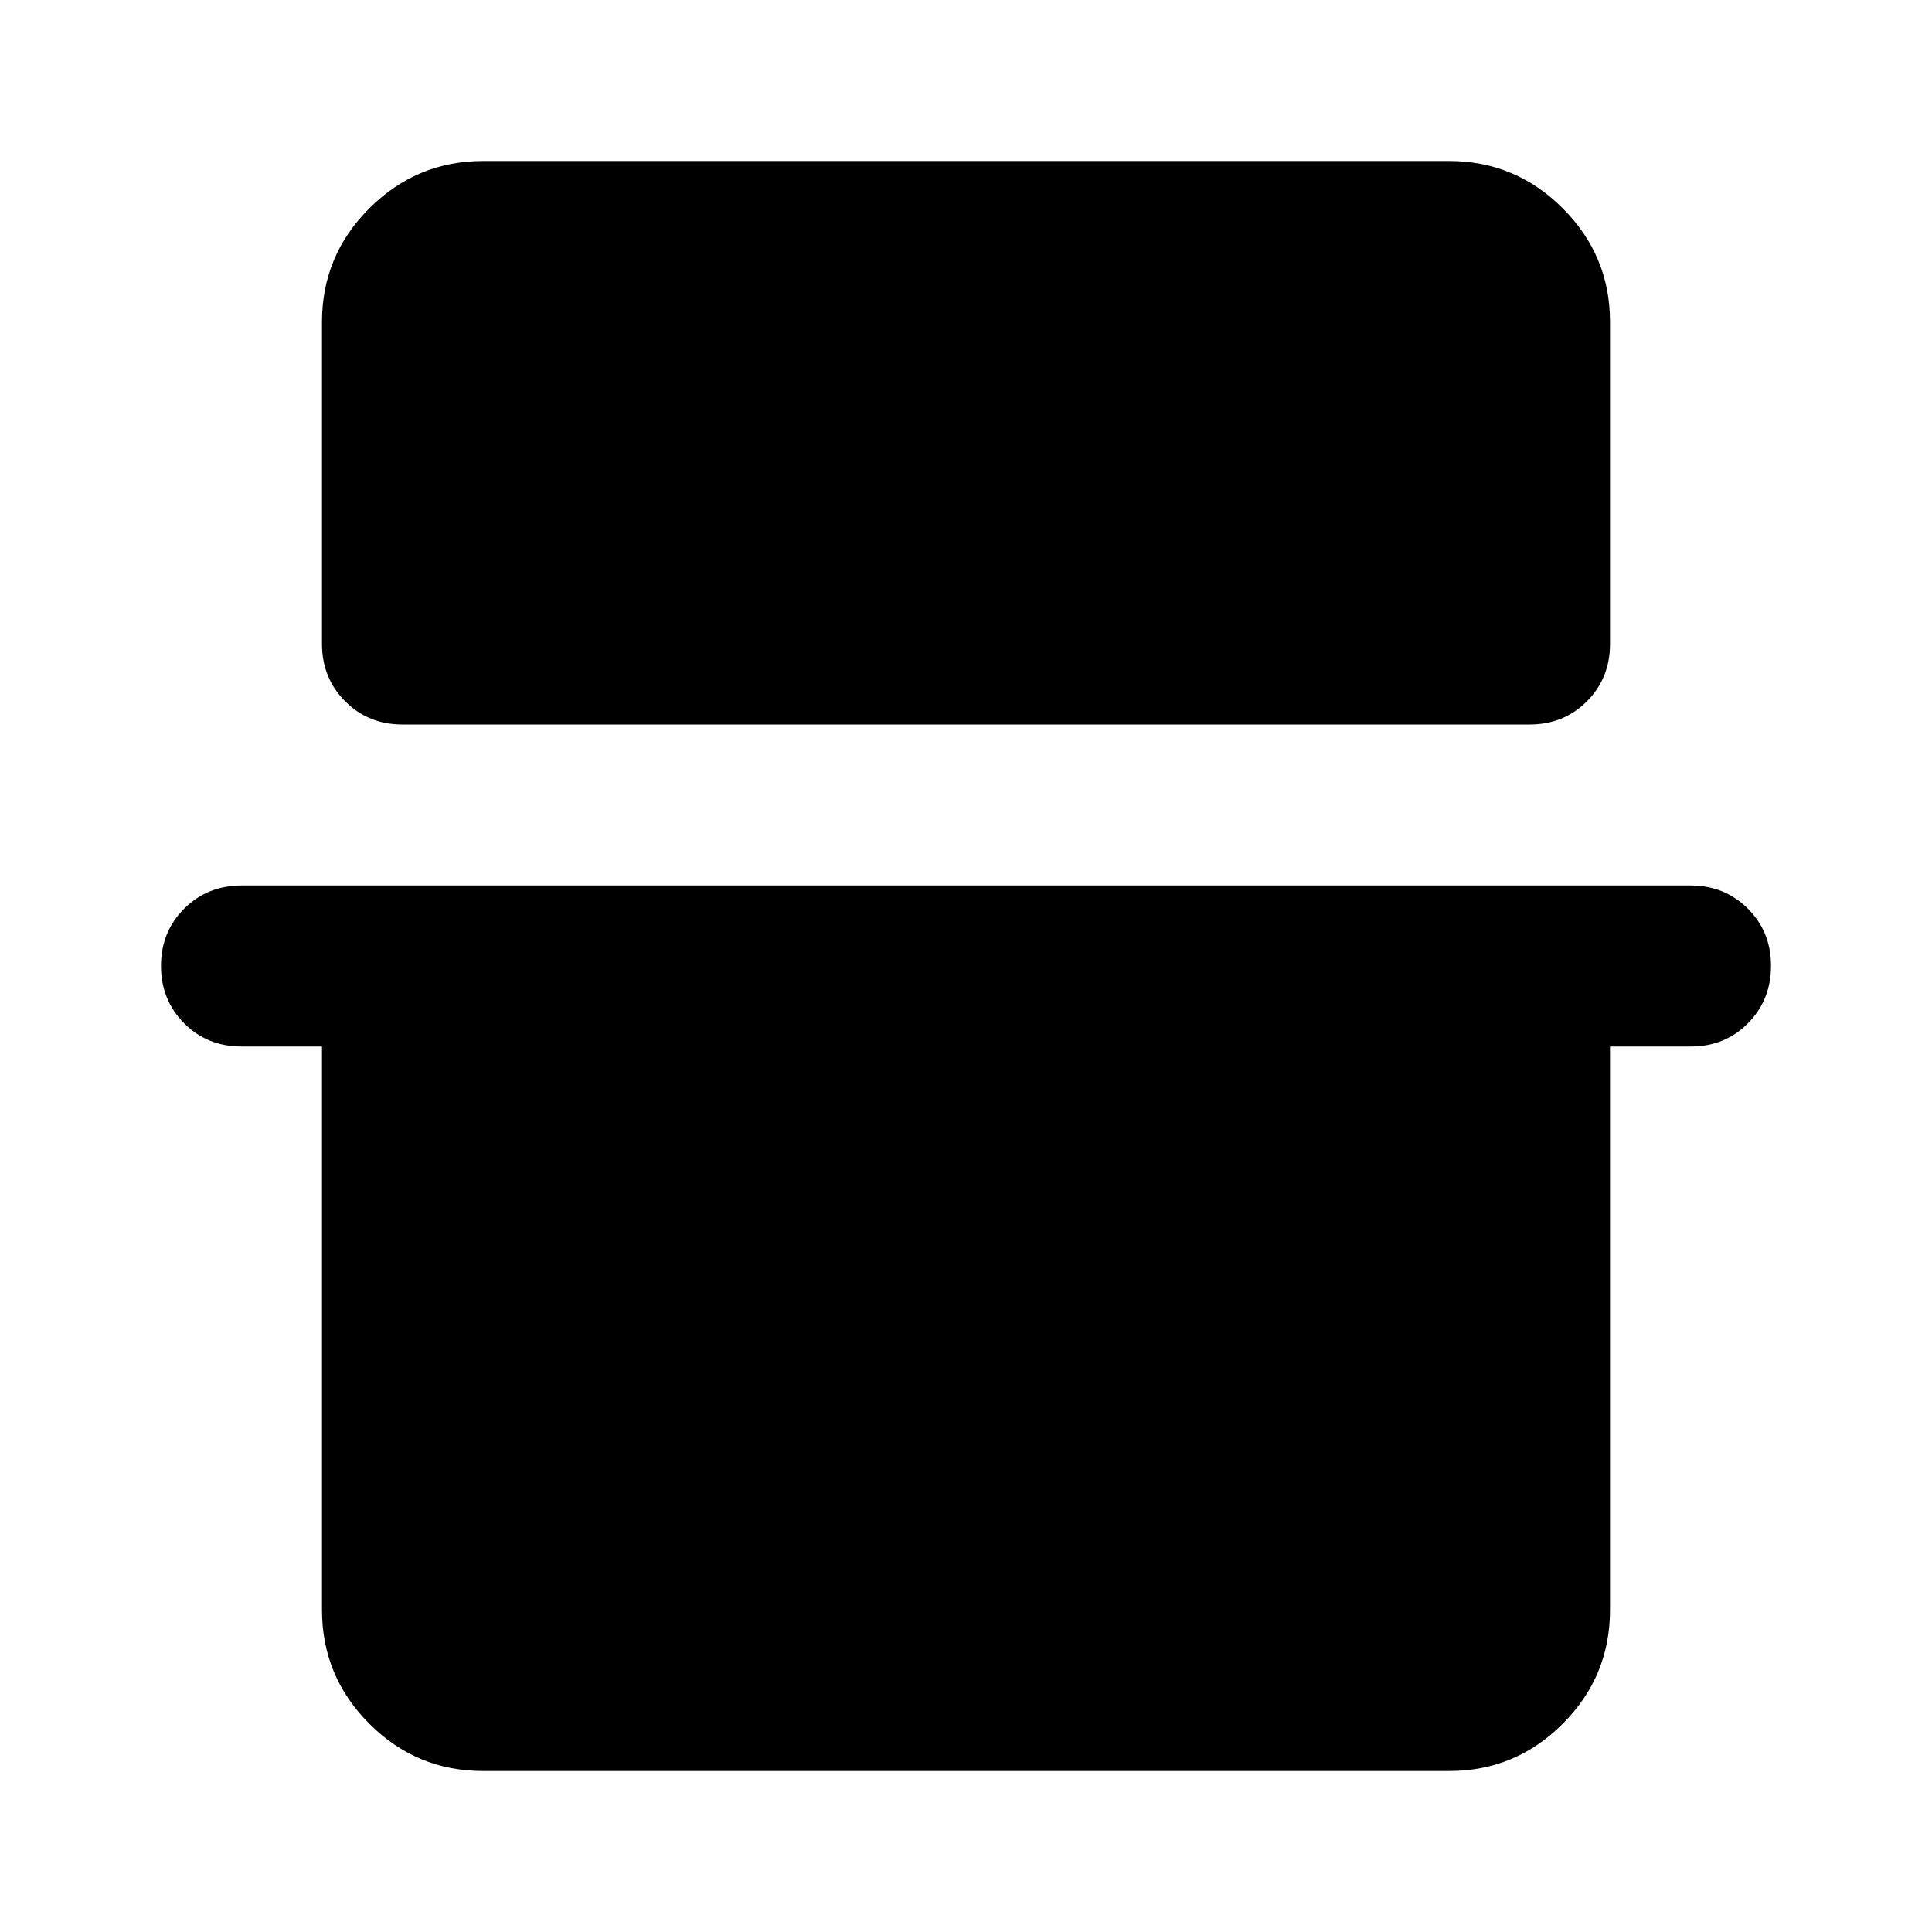
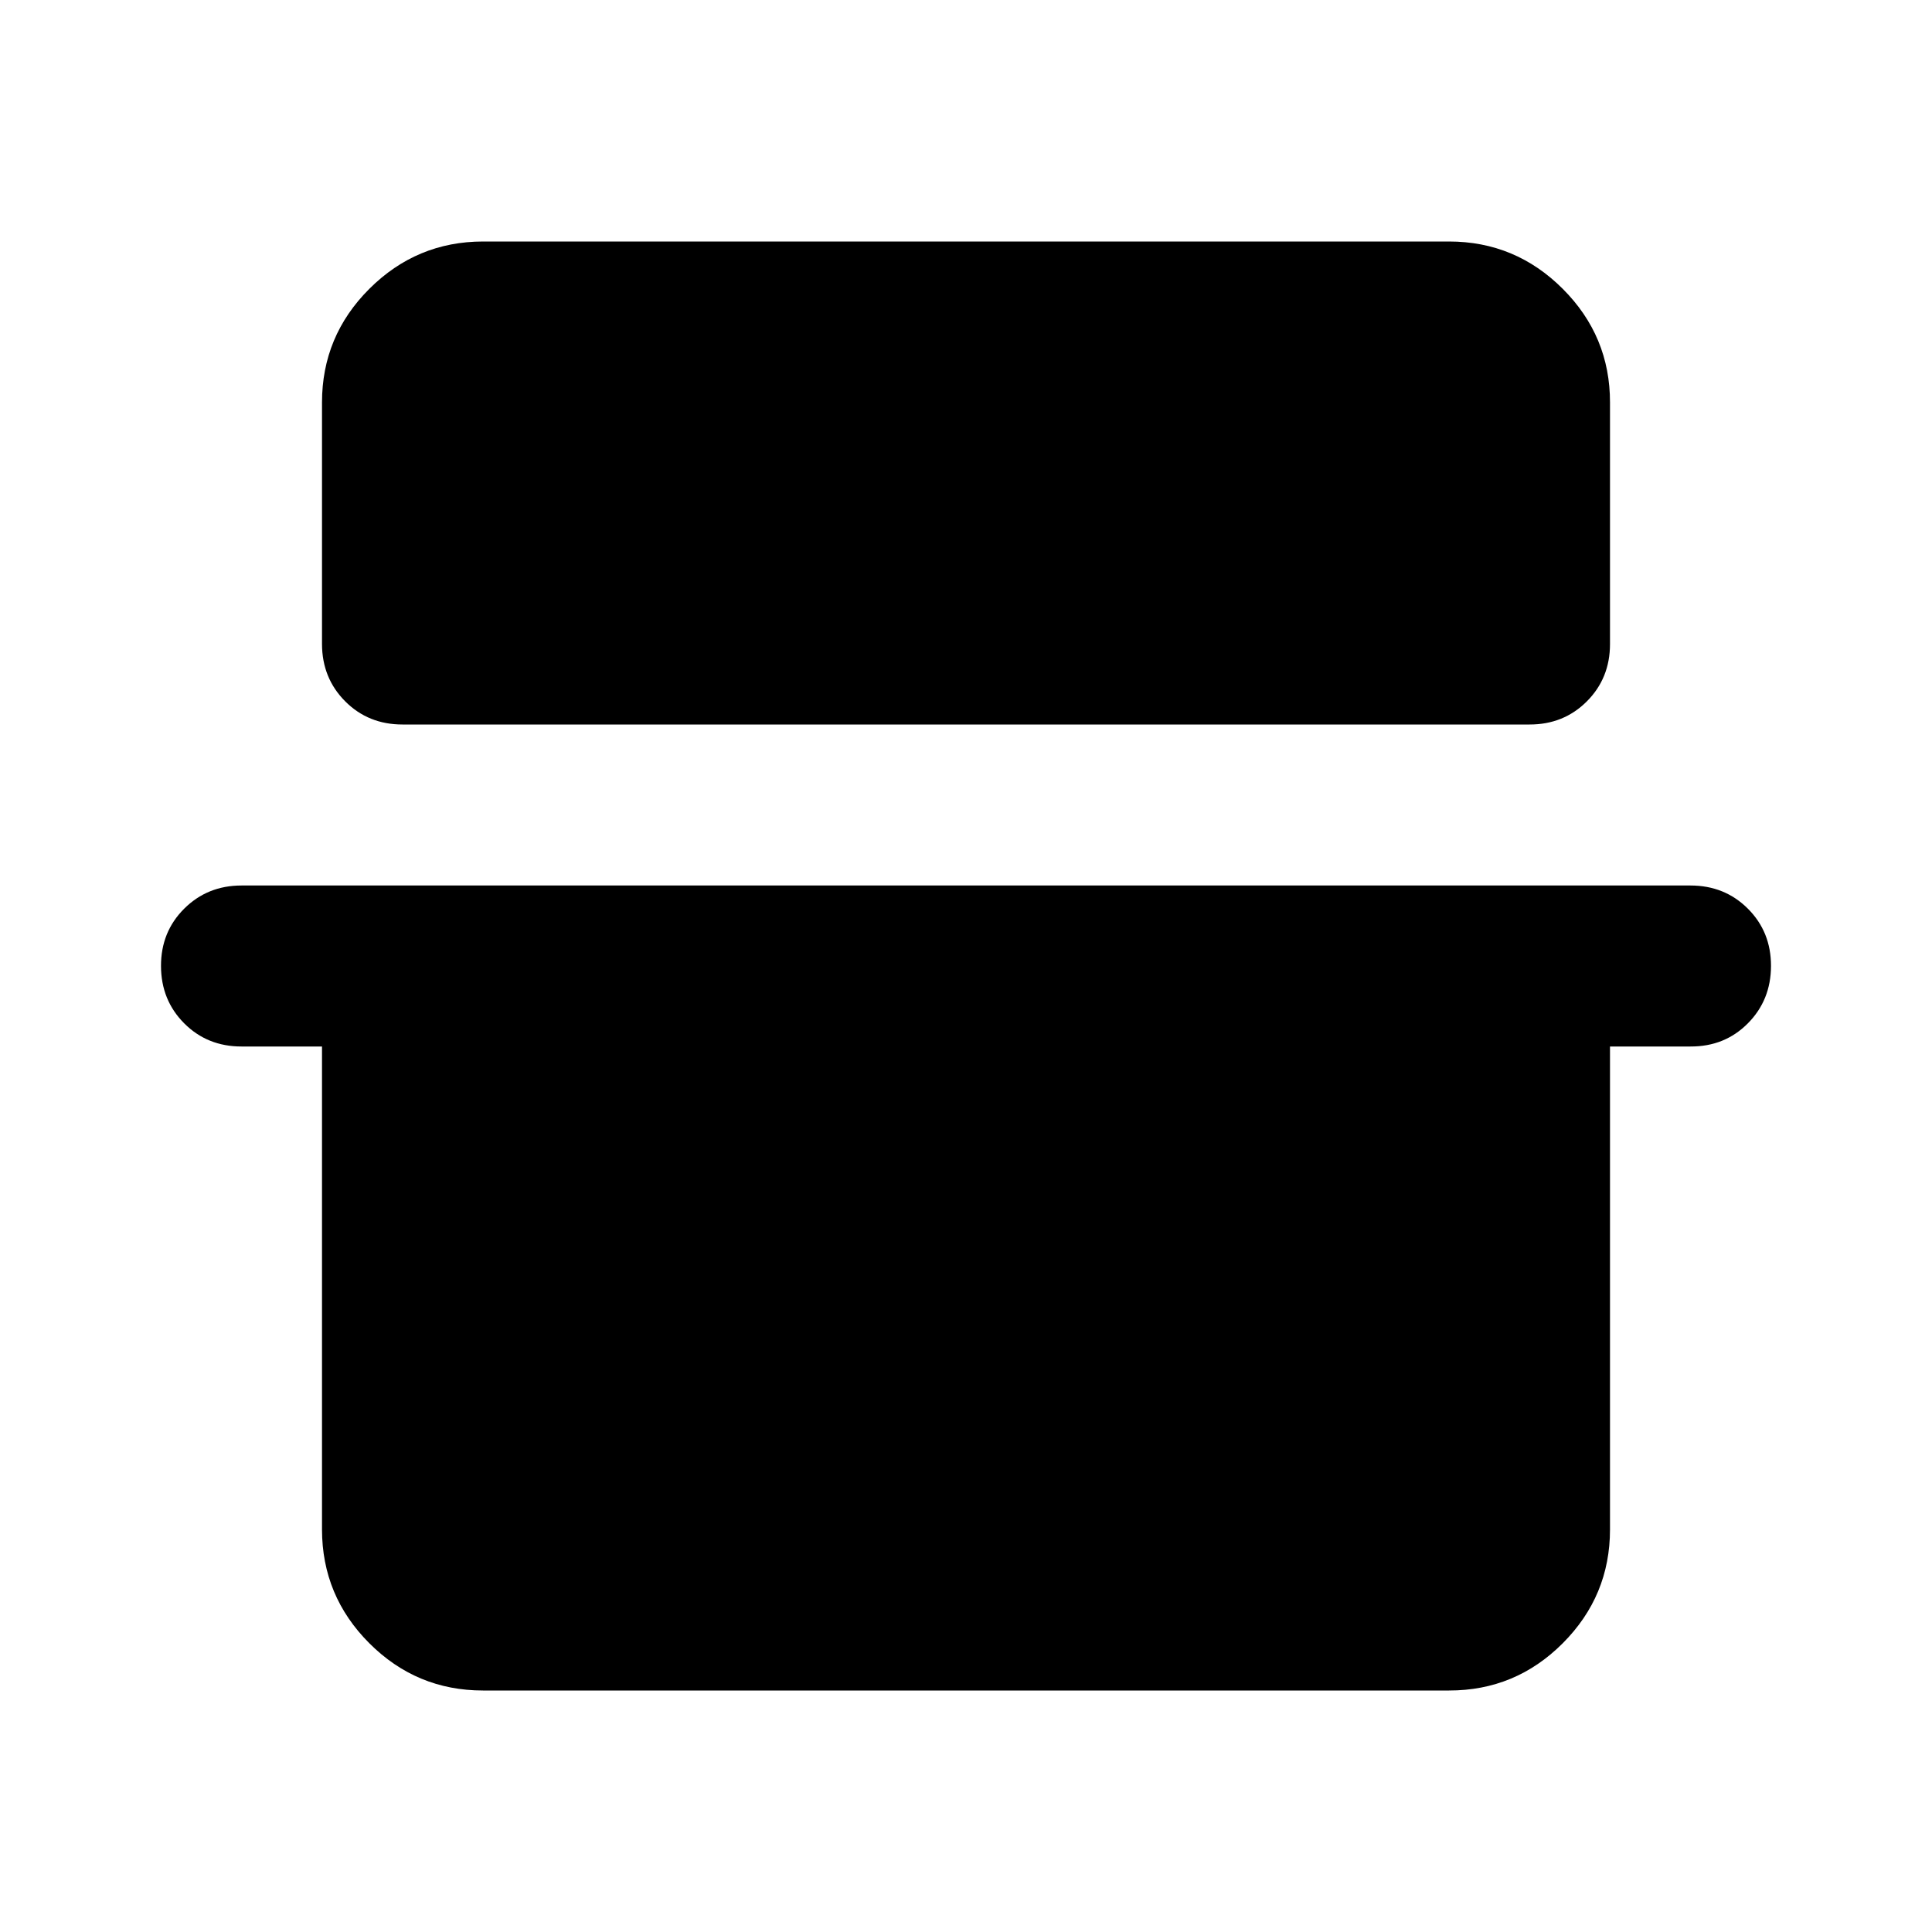
<svg xmlns="http://www.w3.org/2000/svg" viewBox="0 0 24 24" width="24" height="24">
-   <path fill="currentColor" d="M4 4q0-.825.588-1.412T6 2h12q.825 0 1.413.588T20 4v4q0 .425-.288.713T19 9H5q-.425 0-.712-.288T4 8zm-2 8q0-.425.288-.712T3 11h18q.425 0 .713.288T22 12t-.288.713T21 13h-1v7q0 .825-.587 1.413T18 22H6q-.825 0-1.412-.587T4 20v-7H3q-.425 0-.712-.288T2 12" />
+   <path fill="currentColor" d="M5 9q-.425 0-.712-.288T4 8V5q0-.825.588-1.412T6 3h12q.825 0 1.413.588T20 5v3q0 .425-.288.713T19 9zm1 12q-.825 0-1.412-.587T4 19v-6H3q-.425 0-.712-.288T2 12t.288-.712T3 11h18q.425 0 .713.288T22 12t-.288.713T21 13h-1v6q0 .825-.587 1.413T18 21z" />
</svg>
